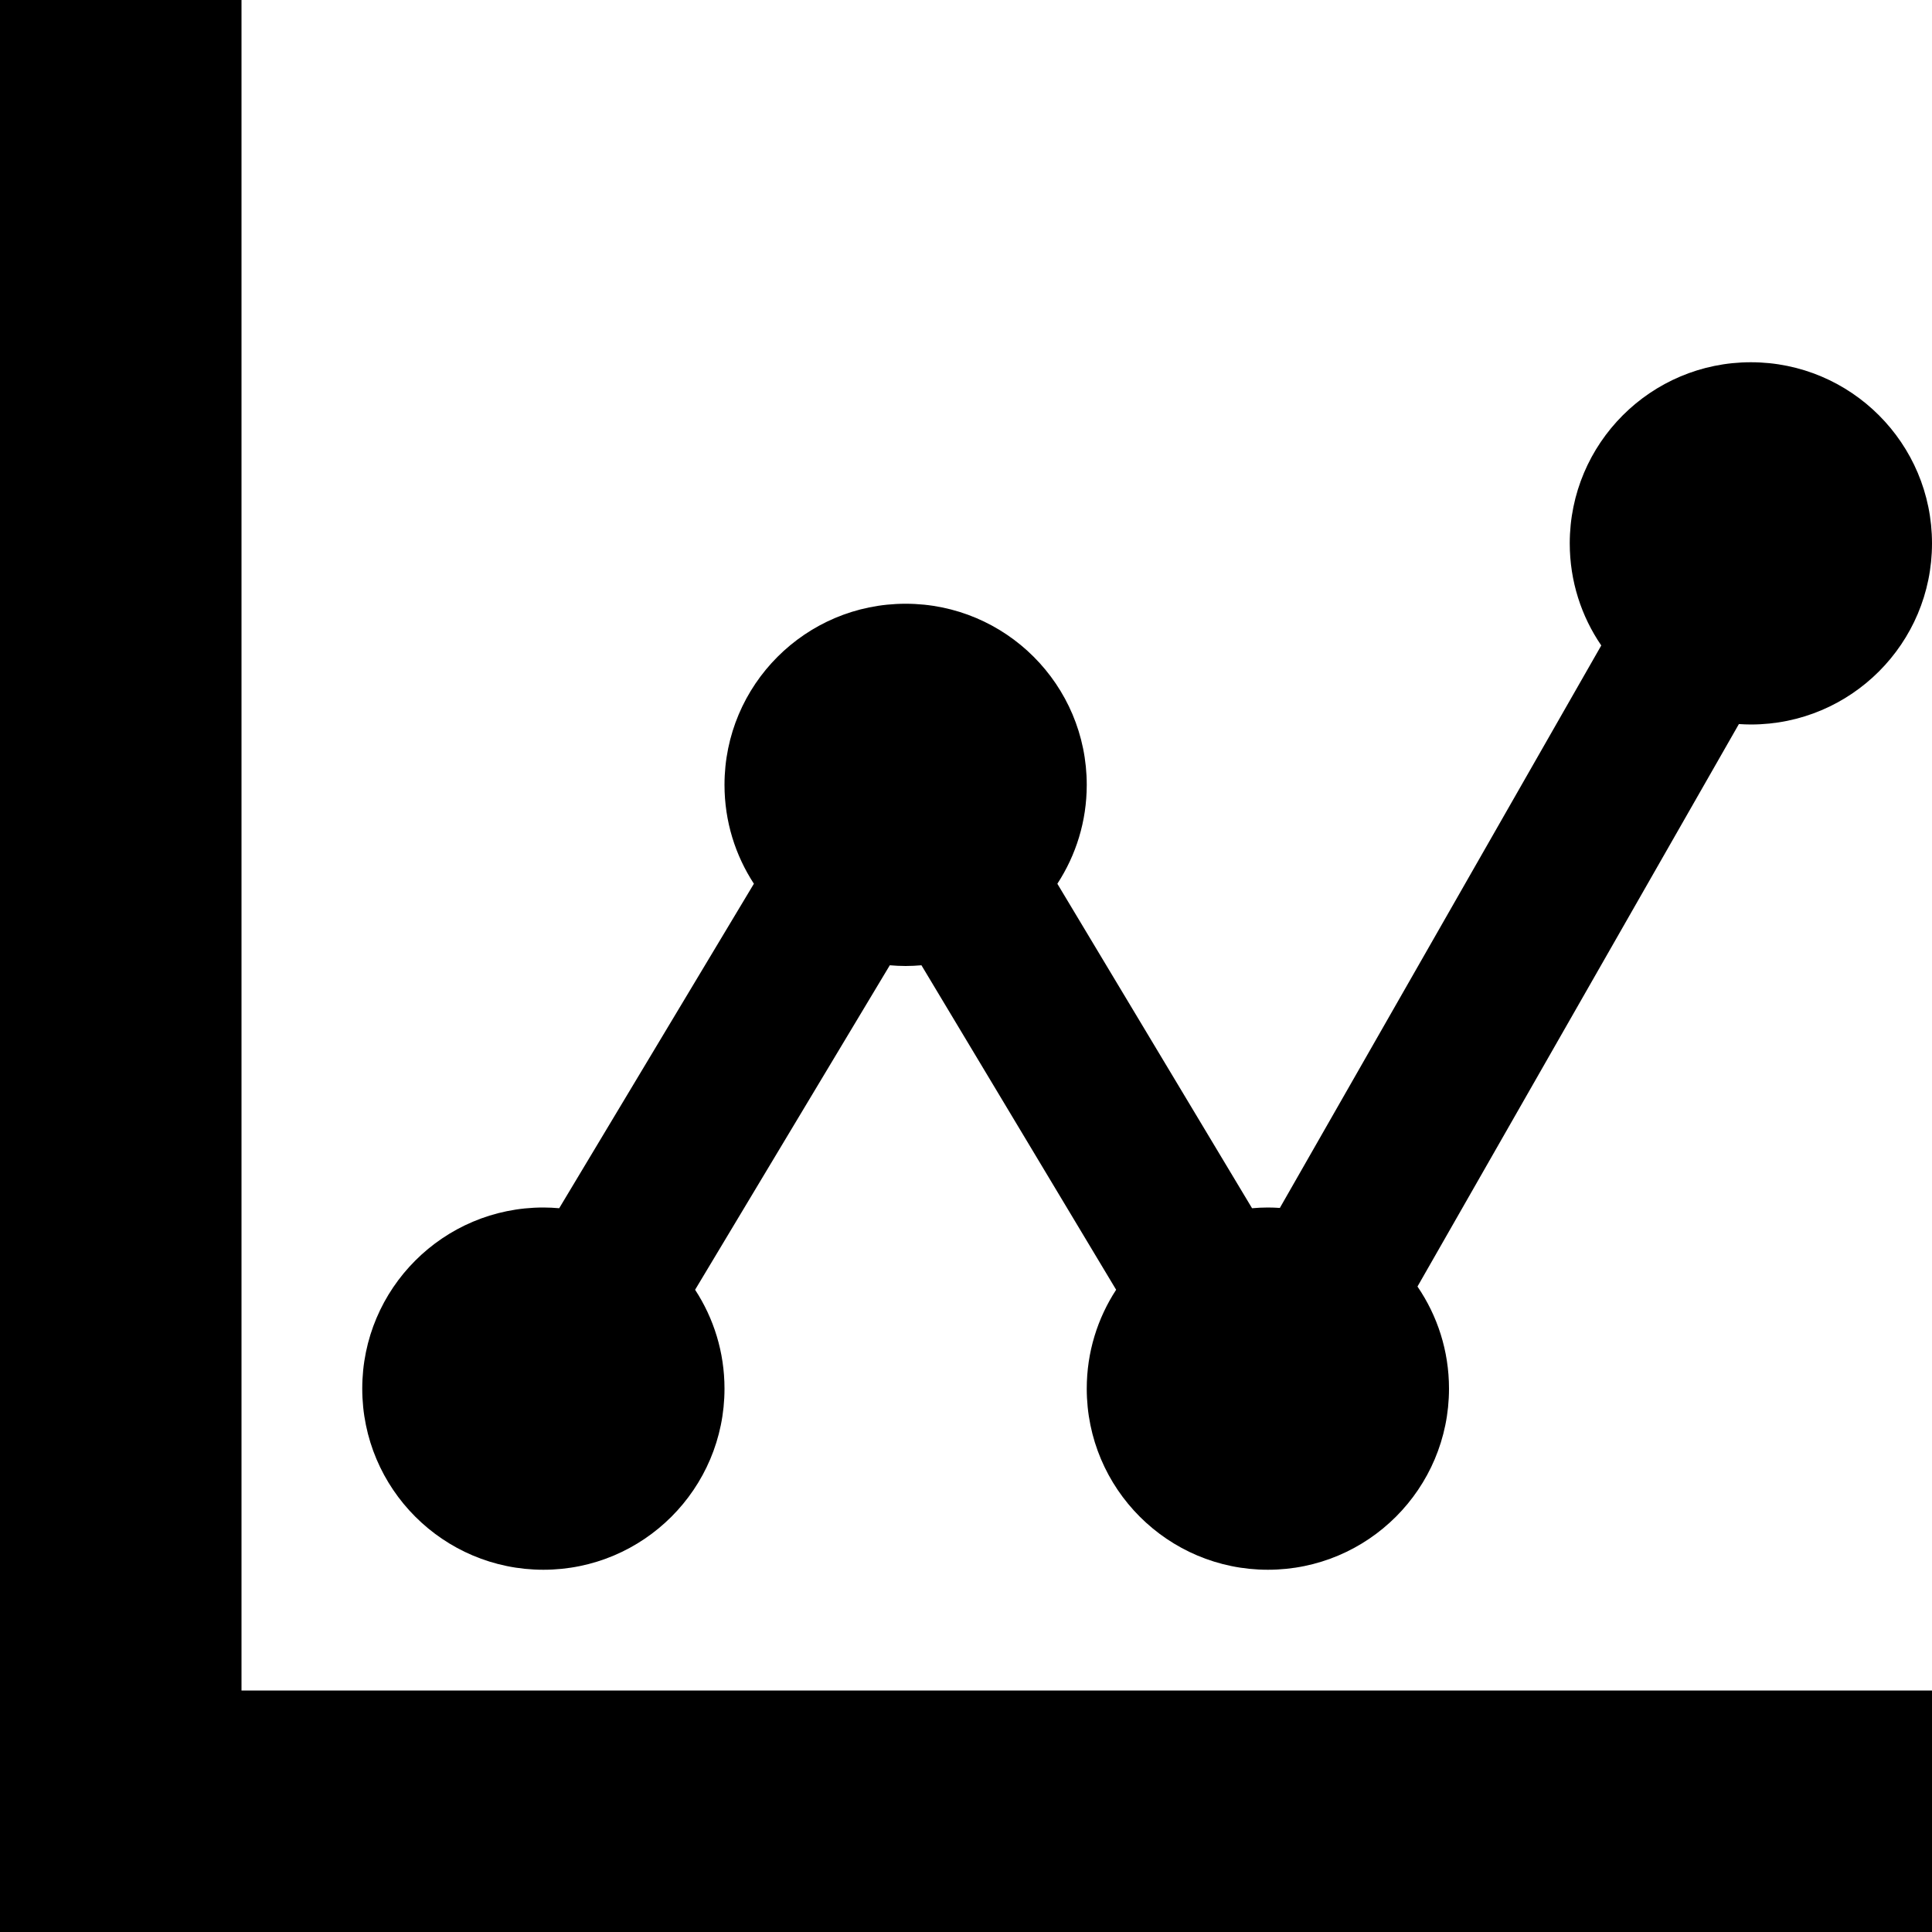
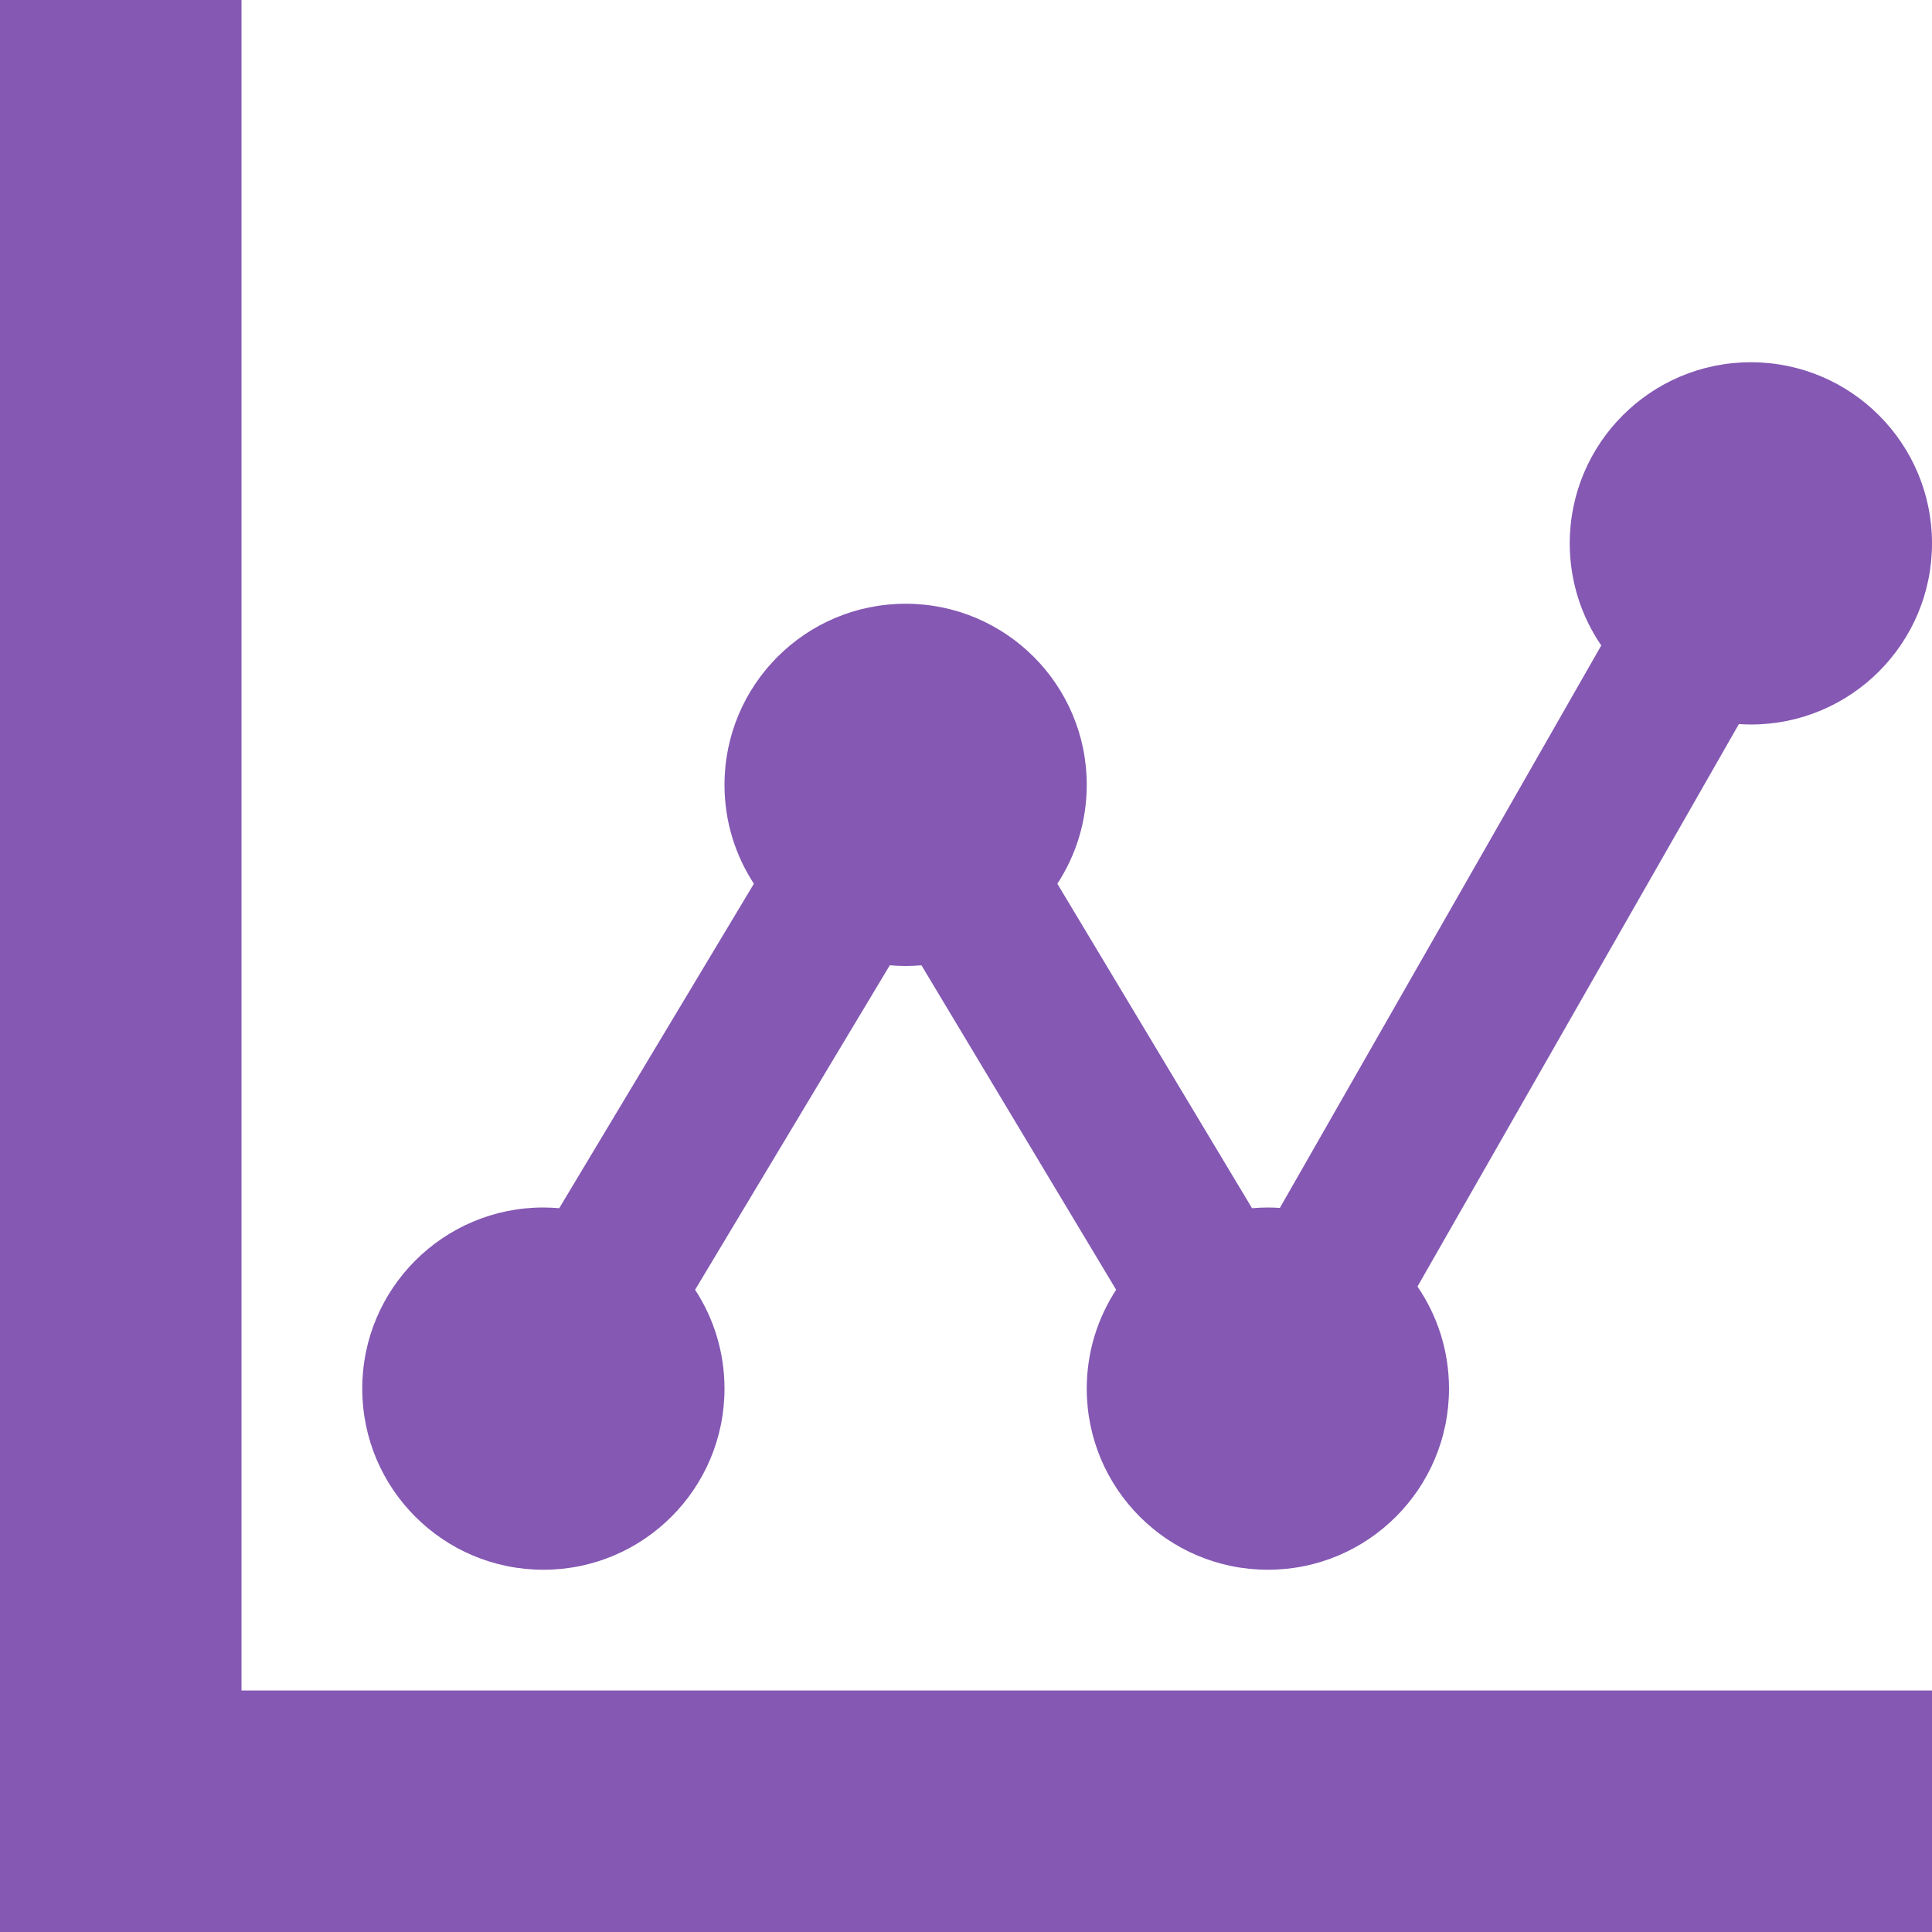
<svg xmlns="http://www.w3.org/2000/svg" version="1.1" width="512" height="512" viewBox="0 0 512 512">
  <g id="icomoon-ignore">
</g>
-   <path fill="#000" d="M64 448h448v64h-512v-512h64zM144 416c-26.51 0-48-21.49-48-48s21.49-48 48-48c1.414 0 2.811 0.074 4.194 0.193l51.596-85.993c-4.92-7.535-7.79-16.531-7.79-26.201 0-26.51 21.49-48 48-48s48 21.49 48 48c0 9.671-2.87 18.666-7.79 26.201l51.596 85.993c1.383-0.119 2.78-0.193 4.194-0.193 1.068 0 2.124 0.047 3.175 0.115l85.178-149.061c-5.268-7.704-8.353-17.018-8.353-27.055 0-26.51 21.49-48 48-48s48 21.49 48 48c0 26.51-21.49 48-48 48-1.070 0-2.124-0.047-3.175-0.116l-85.178 149.062c5.268 7.703 8.353 17.018 8.353 27.055 0 26.51-21.49 48-48 48s-48-21.49-48-48c0-9.67 2.87-18.666 7.789-26.201l-51.595-85.992c-1.383 0.119-2.78 0.193-4.194 0.193s-2.811-0.073-4.194-0.193l-51.596 85.993c4.92 7.534 7.79 16.53 7.79 26.2 0 26.51-21.49 48-48 48z" />
+   <path fill="#8458B3" d="M64 448h448v64h-512v-512h64zM144 416c-26.51 0-48-21.49-48-48s21.49-48 48-48c1.414 0 2.811 0.074 4.194 0.193l51.596-85.993c-4.92-7.535-7.79-16.531-7.79-26.201 0-26.51 21.49-48 48-48s48 21.49 48 48c0 9.671-2.87 18.666-7.79 26.201l51.596 85.993c1.383-0.119 2.78-0.193 4.194-0.193 1.068 0 2.124 0.047 3.175 0.115l85.178-149.061c-5.268-7.704-8.353-17.018-8.353-27.055 0-26.51 21.49-48 48-48s48 21.49 48 48c0 26.51-21.49 48-48 48-1.070 0-2.124-0.047-3.175-0.116l-85.178 149.062c5.268 7.703 8.353 17.018 8.353 27.055 0 26.51-21.49 48-48 48s-48-21.49-48-48c0-9.67 2.87-18.666 7.789-26.201l-51.595-85.992c-1.383 0.119-2.78 0.193-4.194 0.193s-2.811-0.073-4.194-0.193l-51.596 85.993c4.92 7.534 7.79 16.53 7.79 26.2 0 26.51-21.49 48-48 48z" />
</svg>
